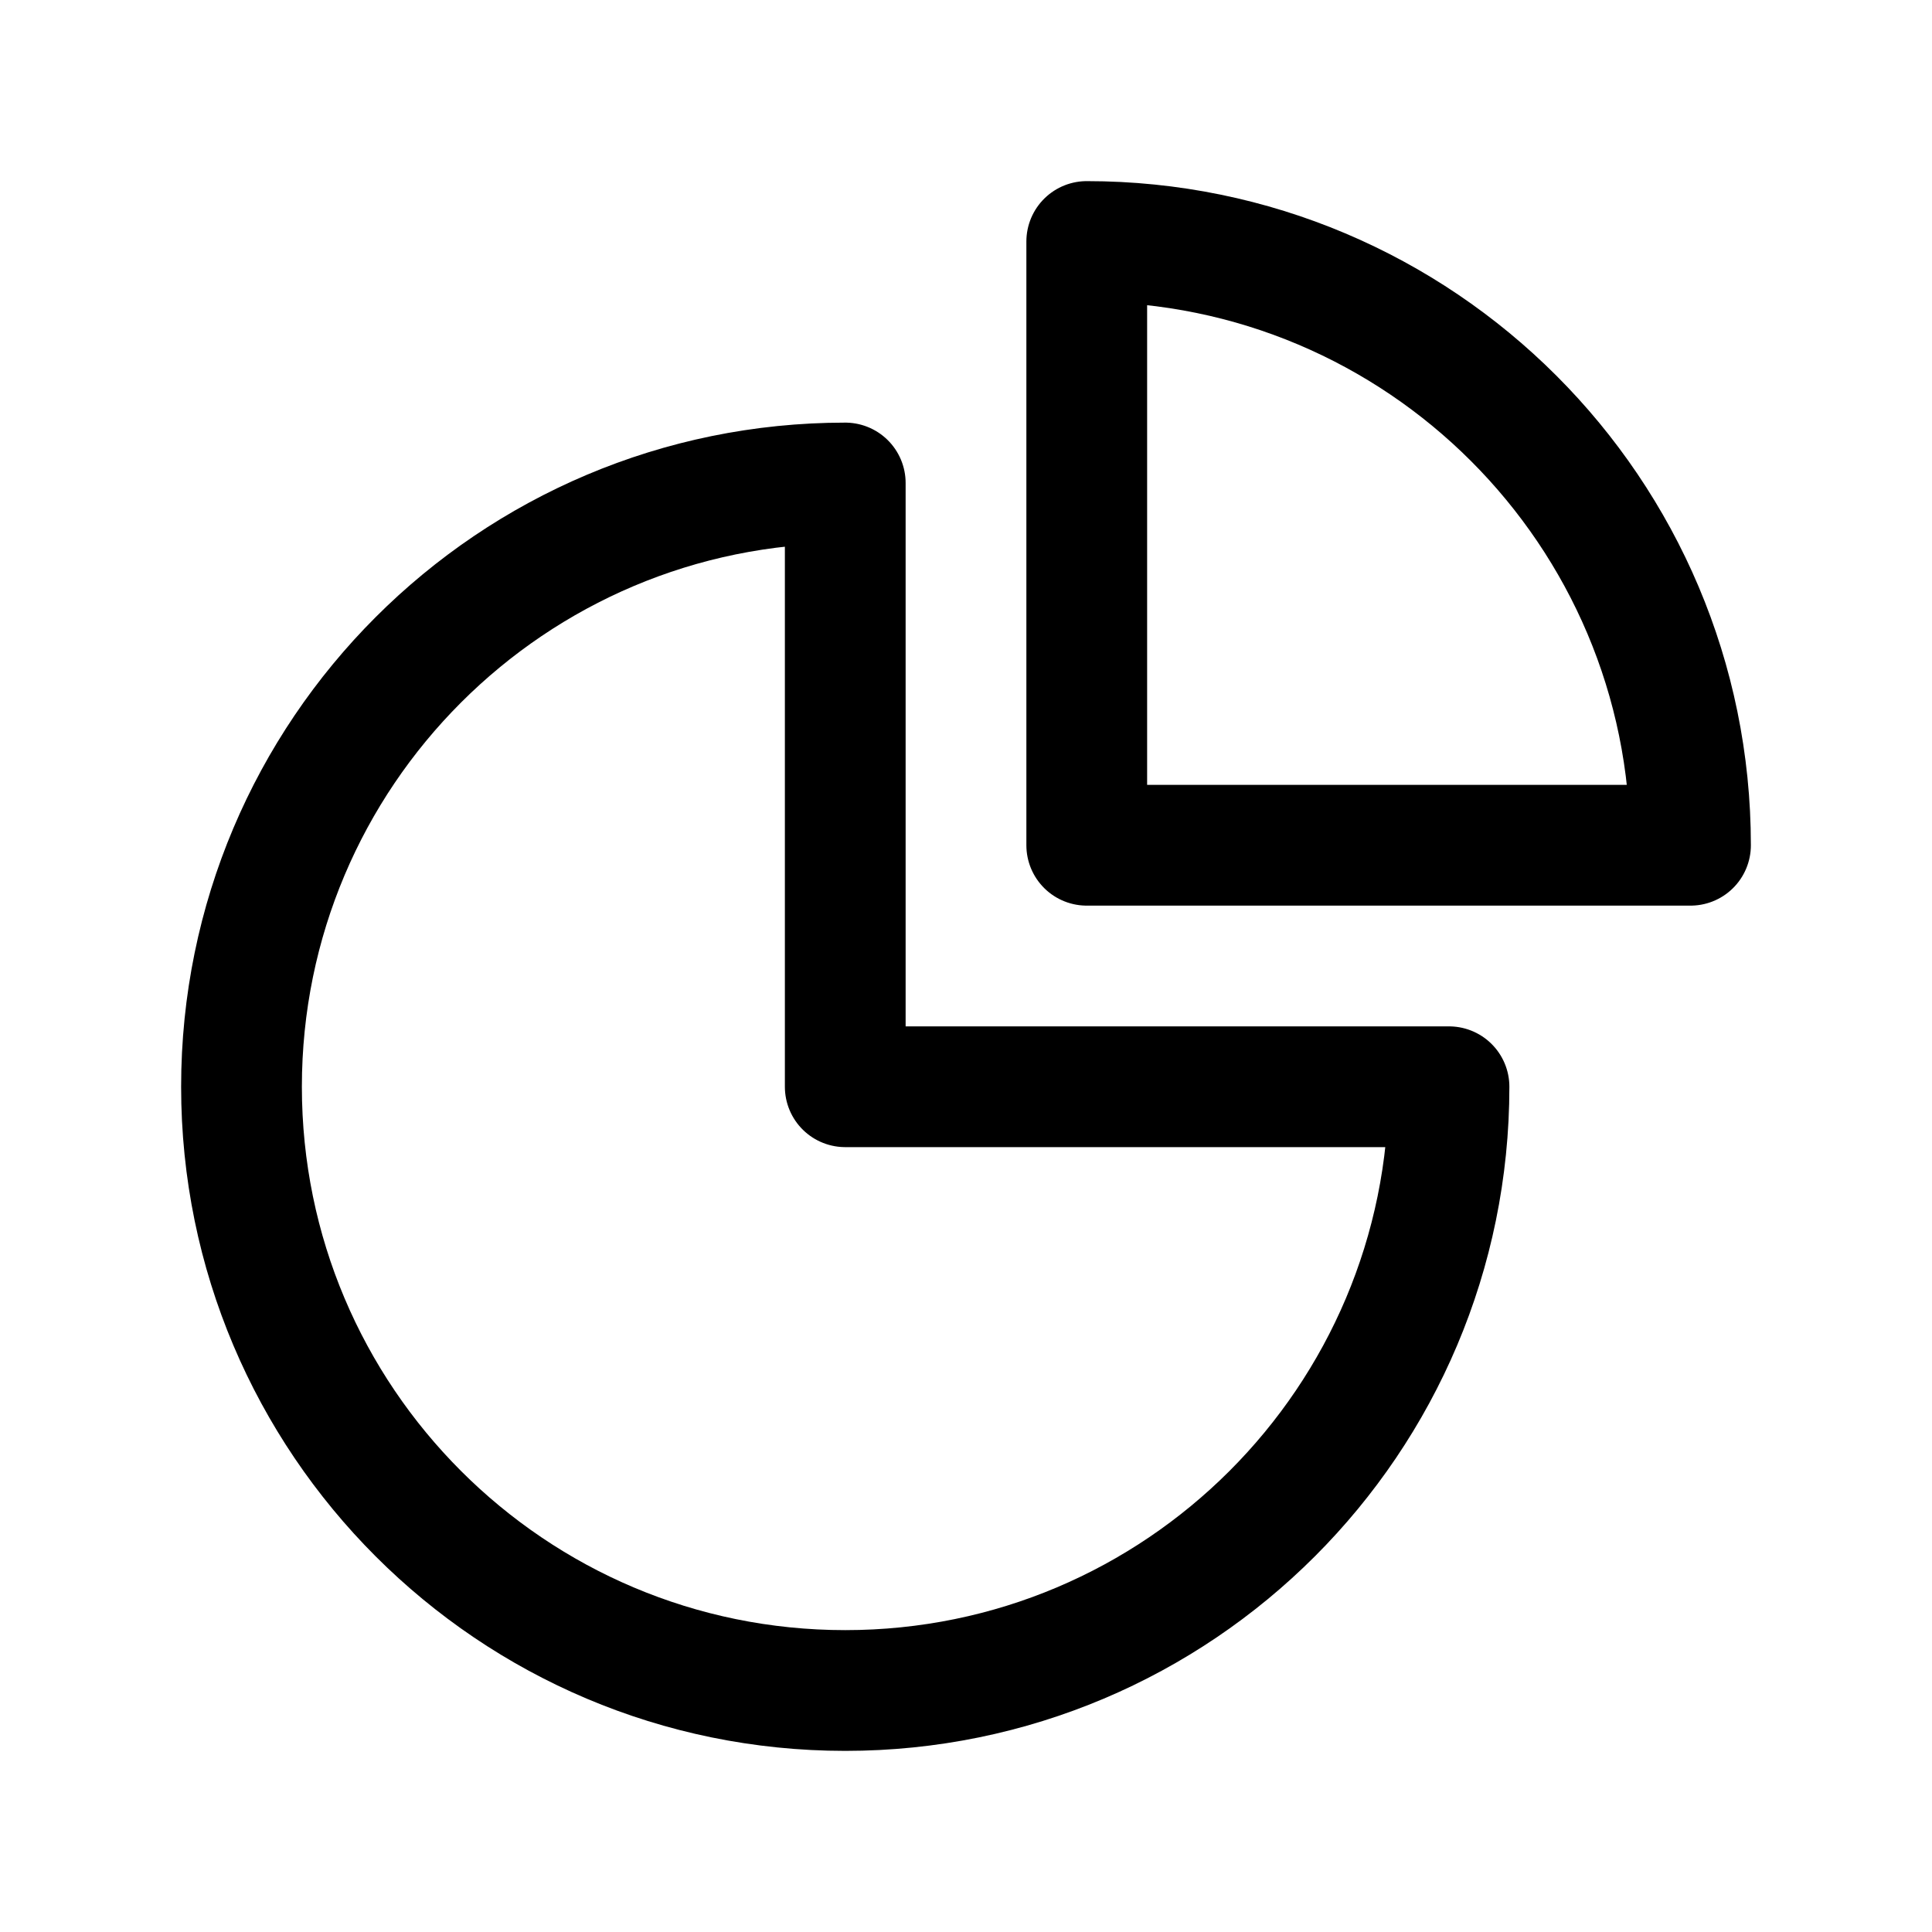
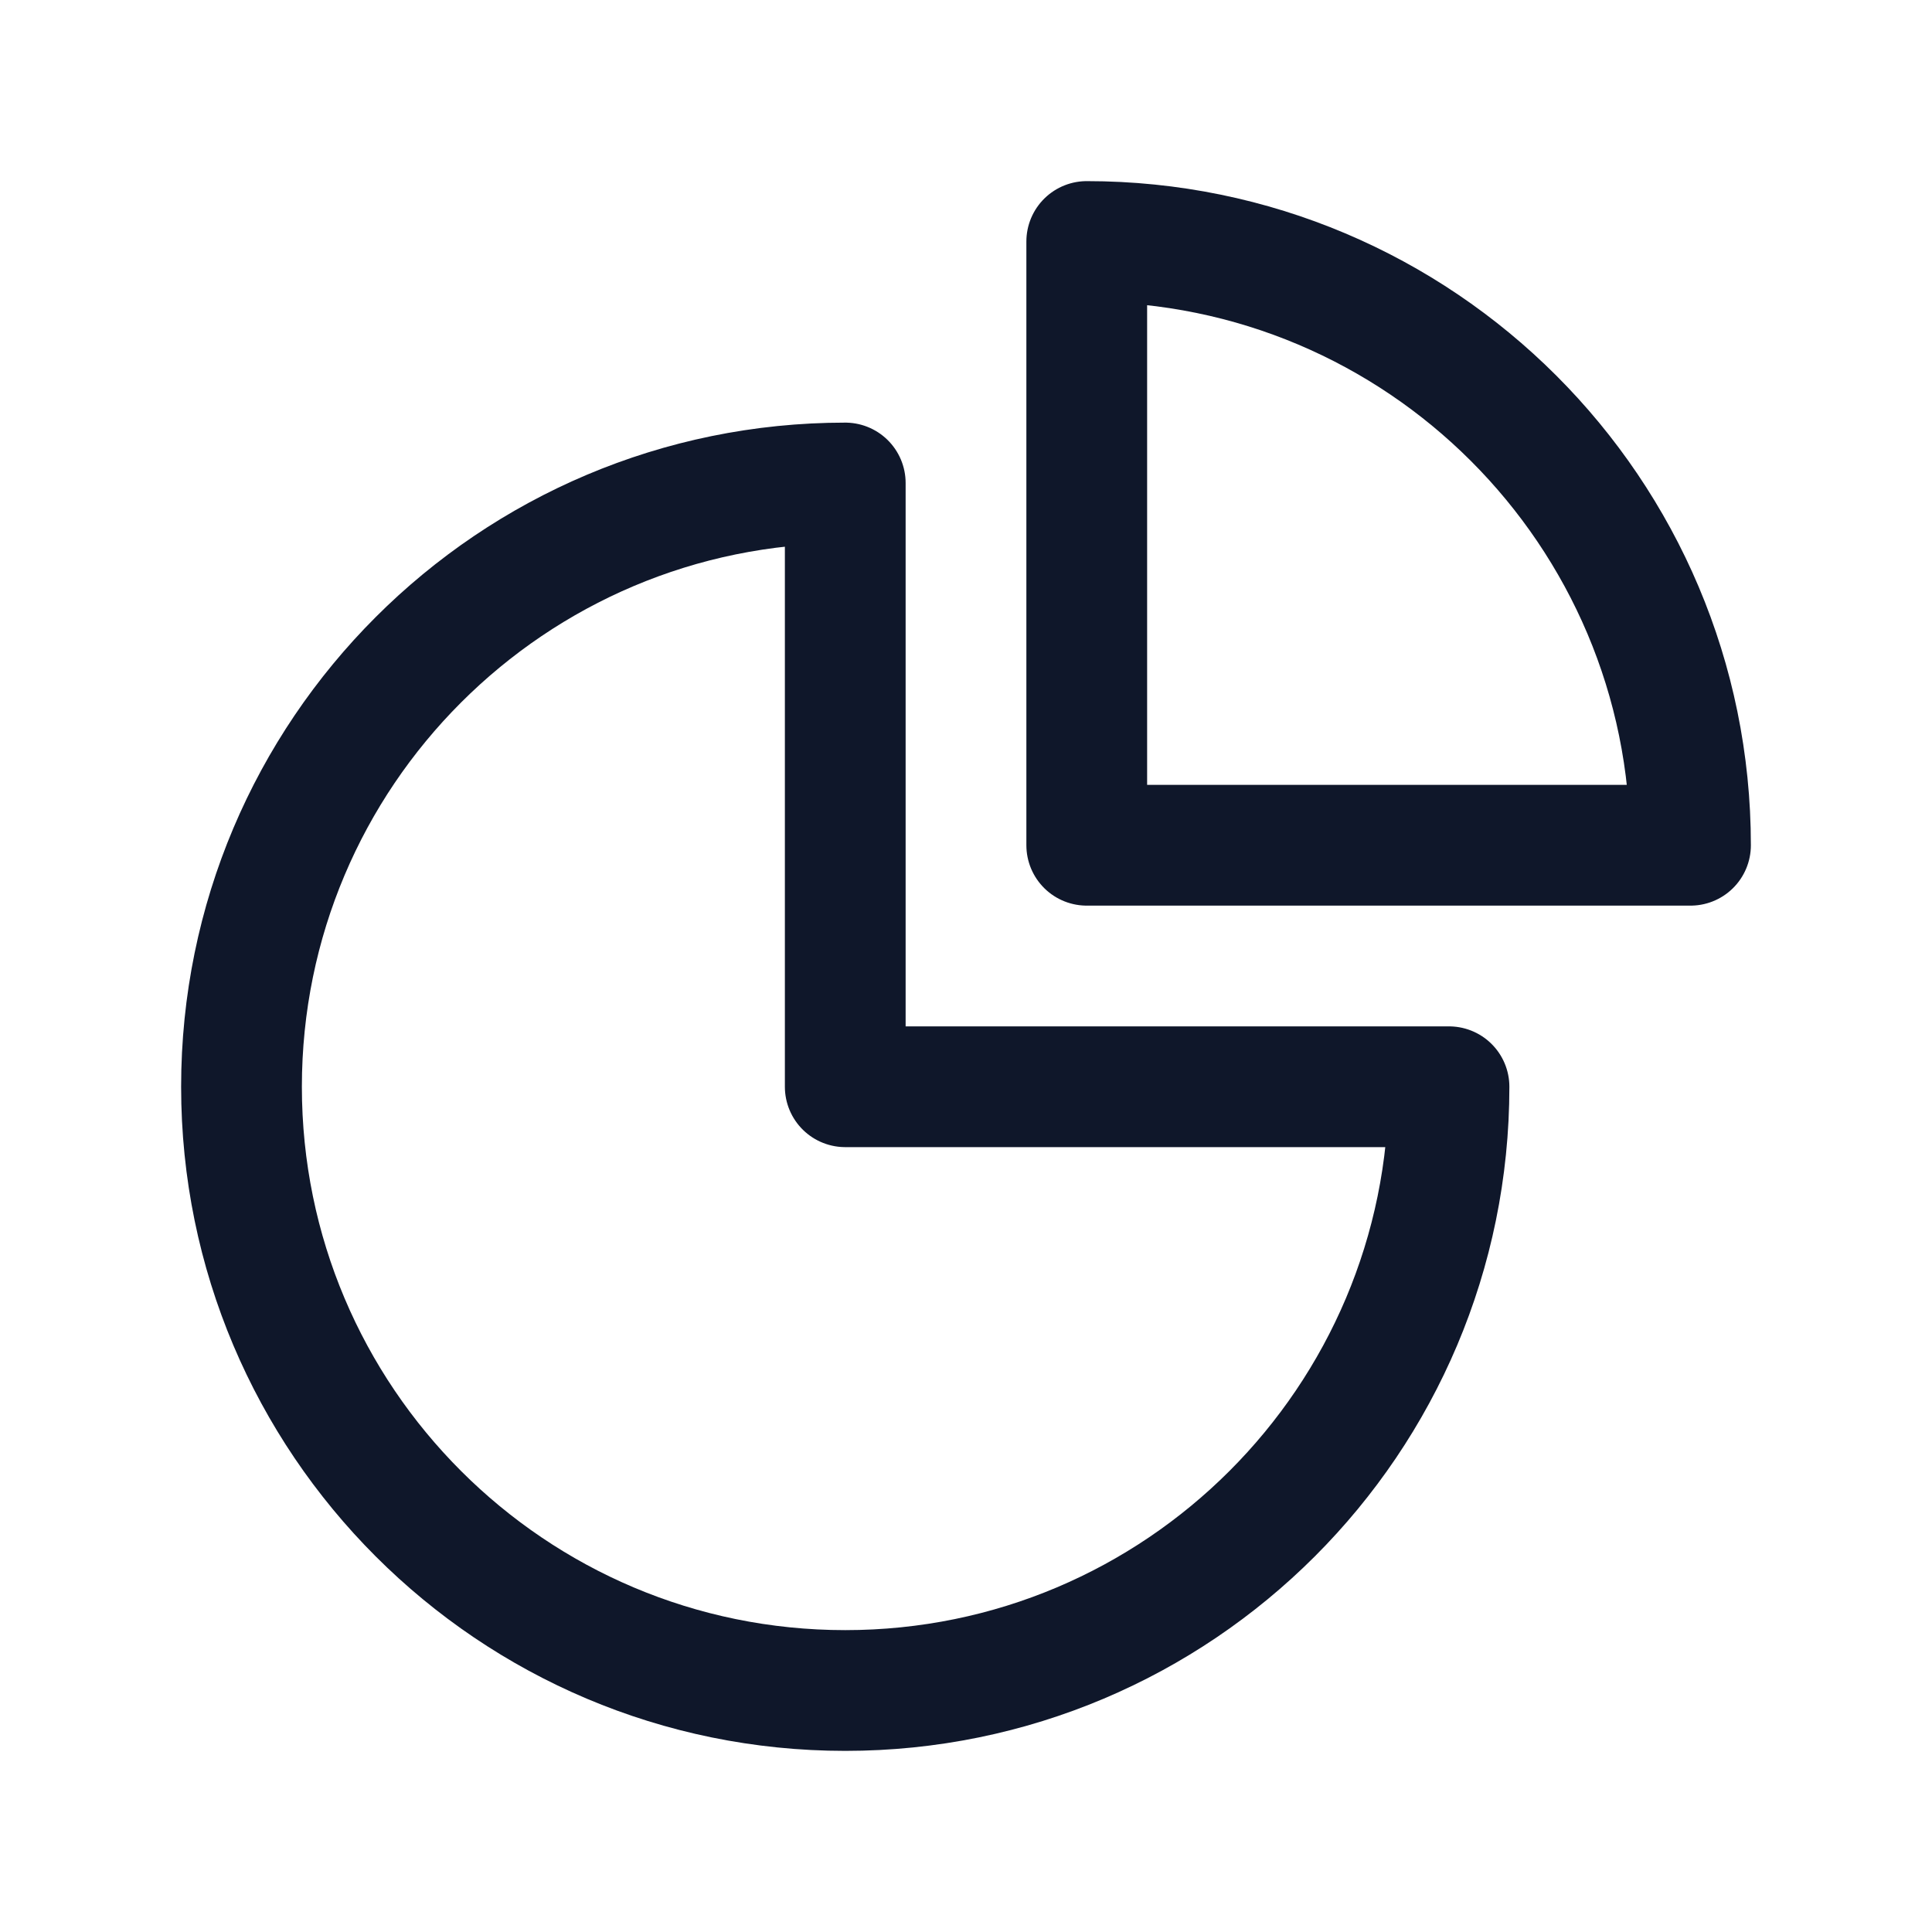
- <svg xmlns="http://www.w3.org/2000/svg" fill="none" viewBox="0 0 24 24" stroke-width="1.5" stroke="currentColor" aria-hidden="true" data-slot="icon">
-   <path stroke-linecap="round" stroke-linejoin="round" d="M10.5 6a7.5 7.5 0 1 0 7.5 7.5h-7.5V6Z" />
-   <path stroke-linecap="round" stroke-linejoin="round" d="M13.5 10.5H21A7.5 7.5 0 0 0 13.5 3v7.5Z" />
+ <svg xmlns="http://www.w3.org/2000/svg" width="24" height="24" viewBox="0 0 24 24" fill="none">
+   <path d="M10.5 6C6.358 6 3 9.358 3 13.5C3 17.642 6.358 21 10.5 21C14.642 21 18 17.642 18 13.5H10.5V6Z" stroke="#0F172A" stroke-width="1.5" stroke-linecap="round" stroke-linejoin="round" />
+   <path d="M13.5 10.5H21C21 6.358 17.642 3 13.5 3V10.5Z" stroke="#0F172A" stroke-width="1.5" stroke-linecap="round" stroke-linejoin="round" />
</svg>
